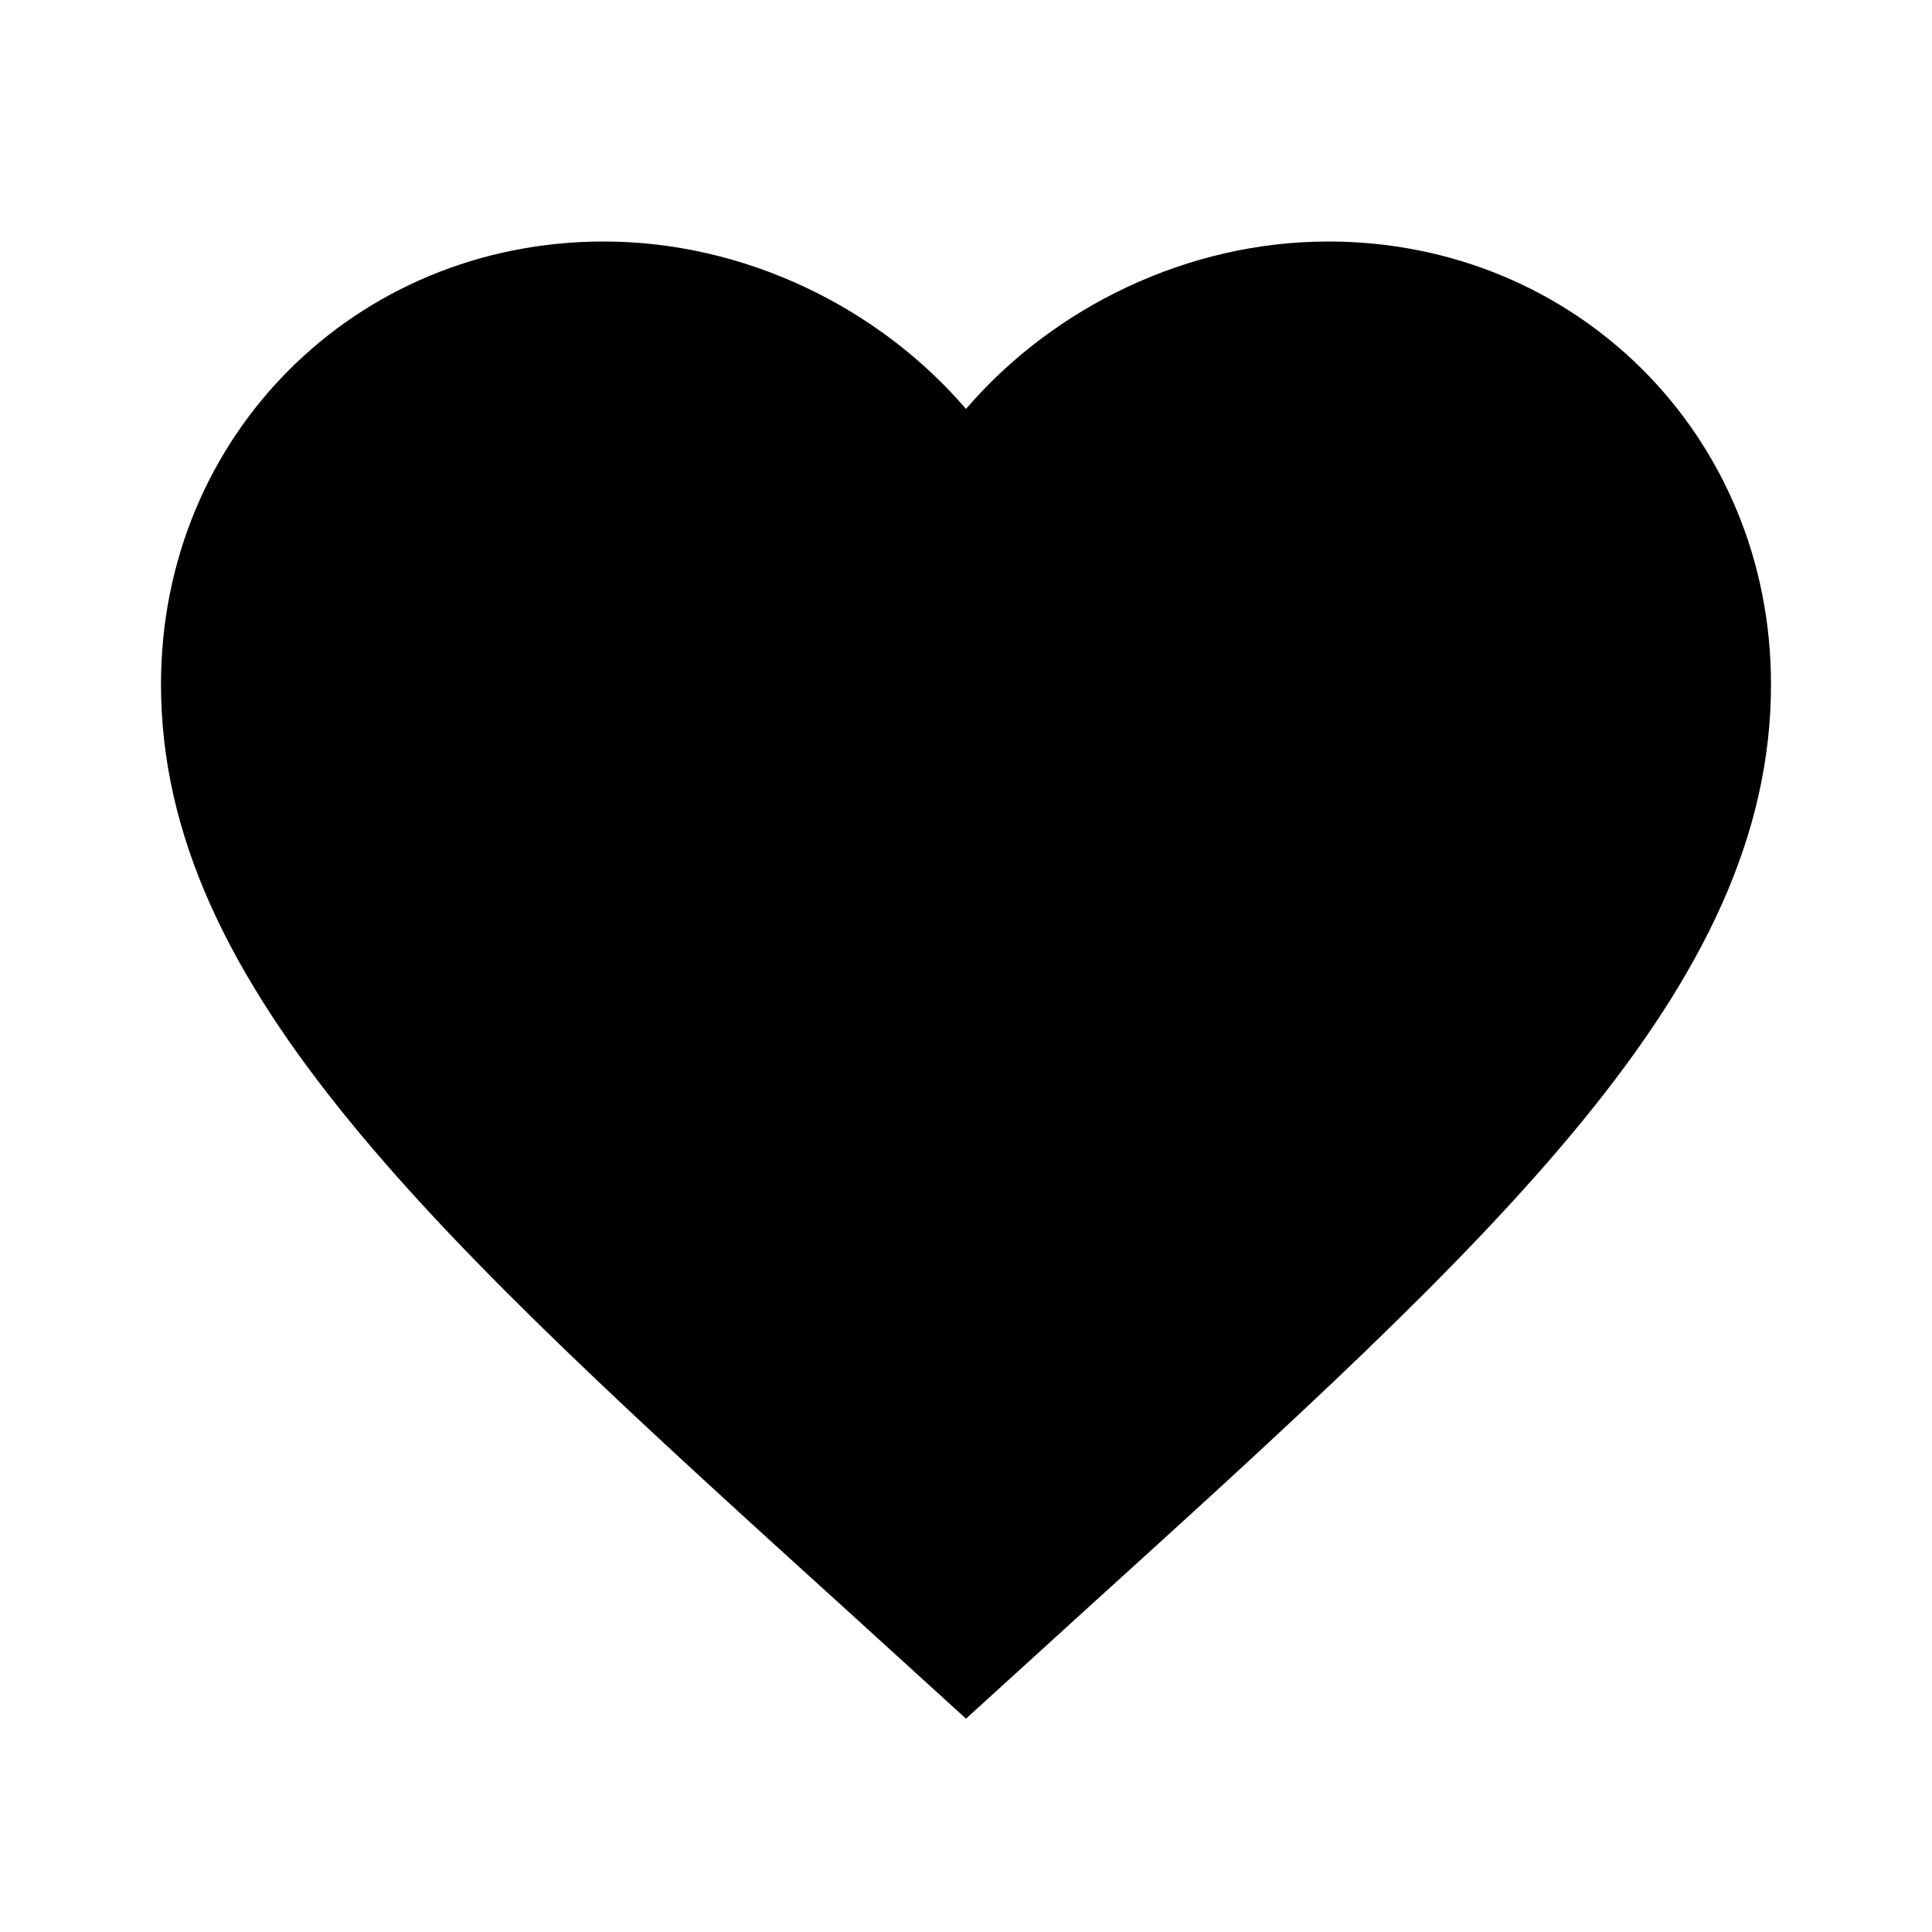
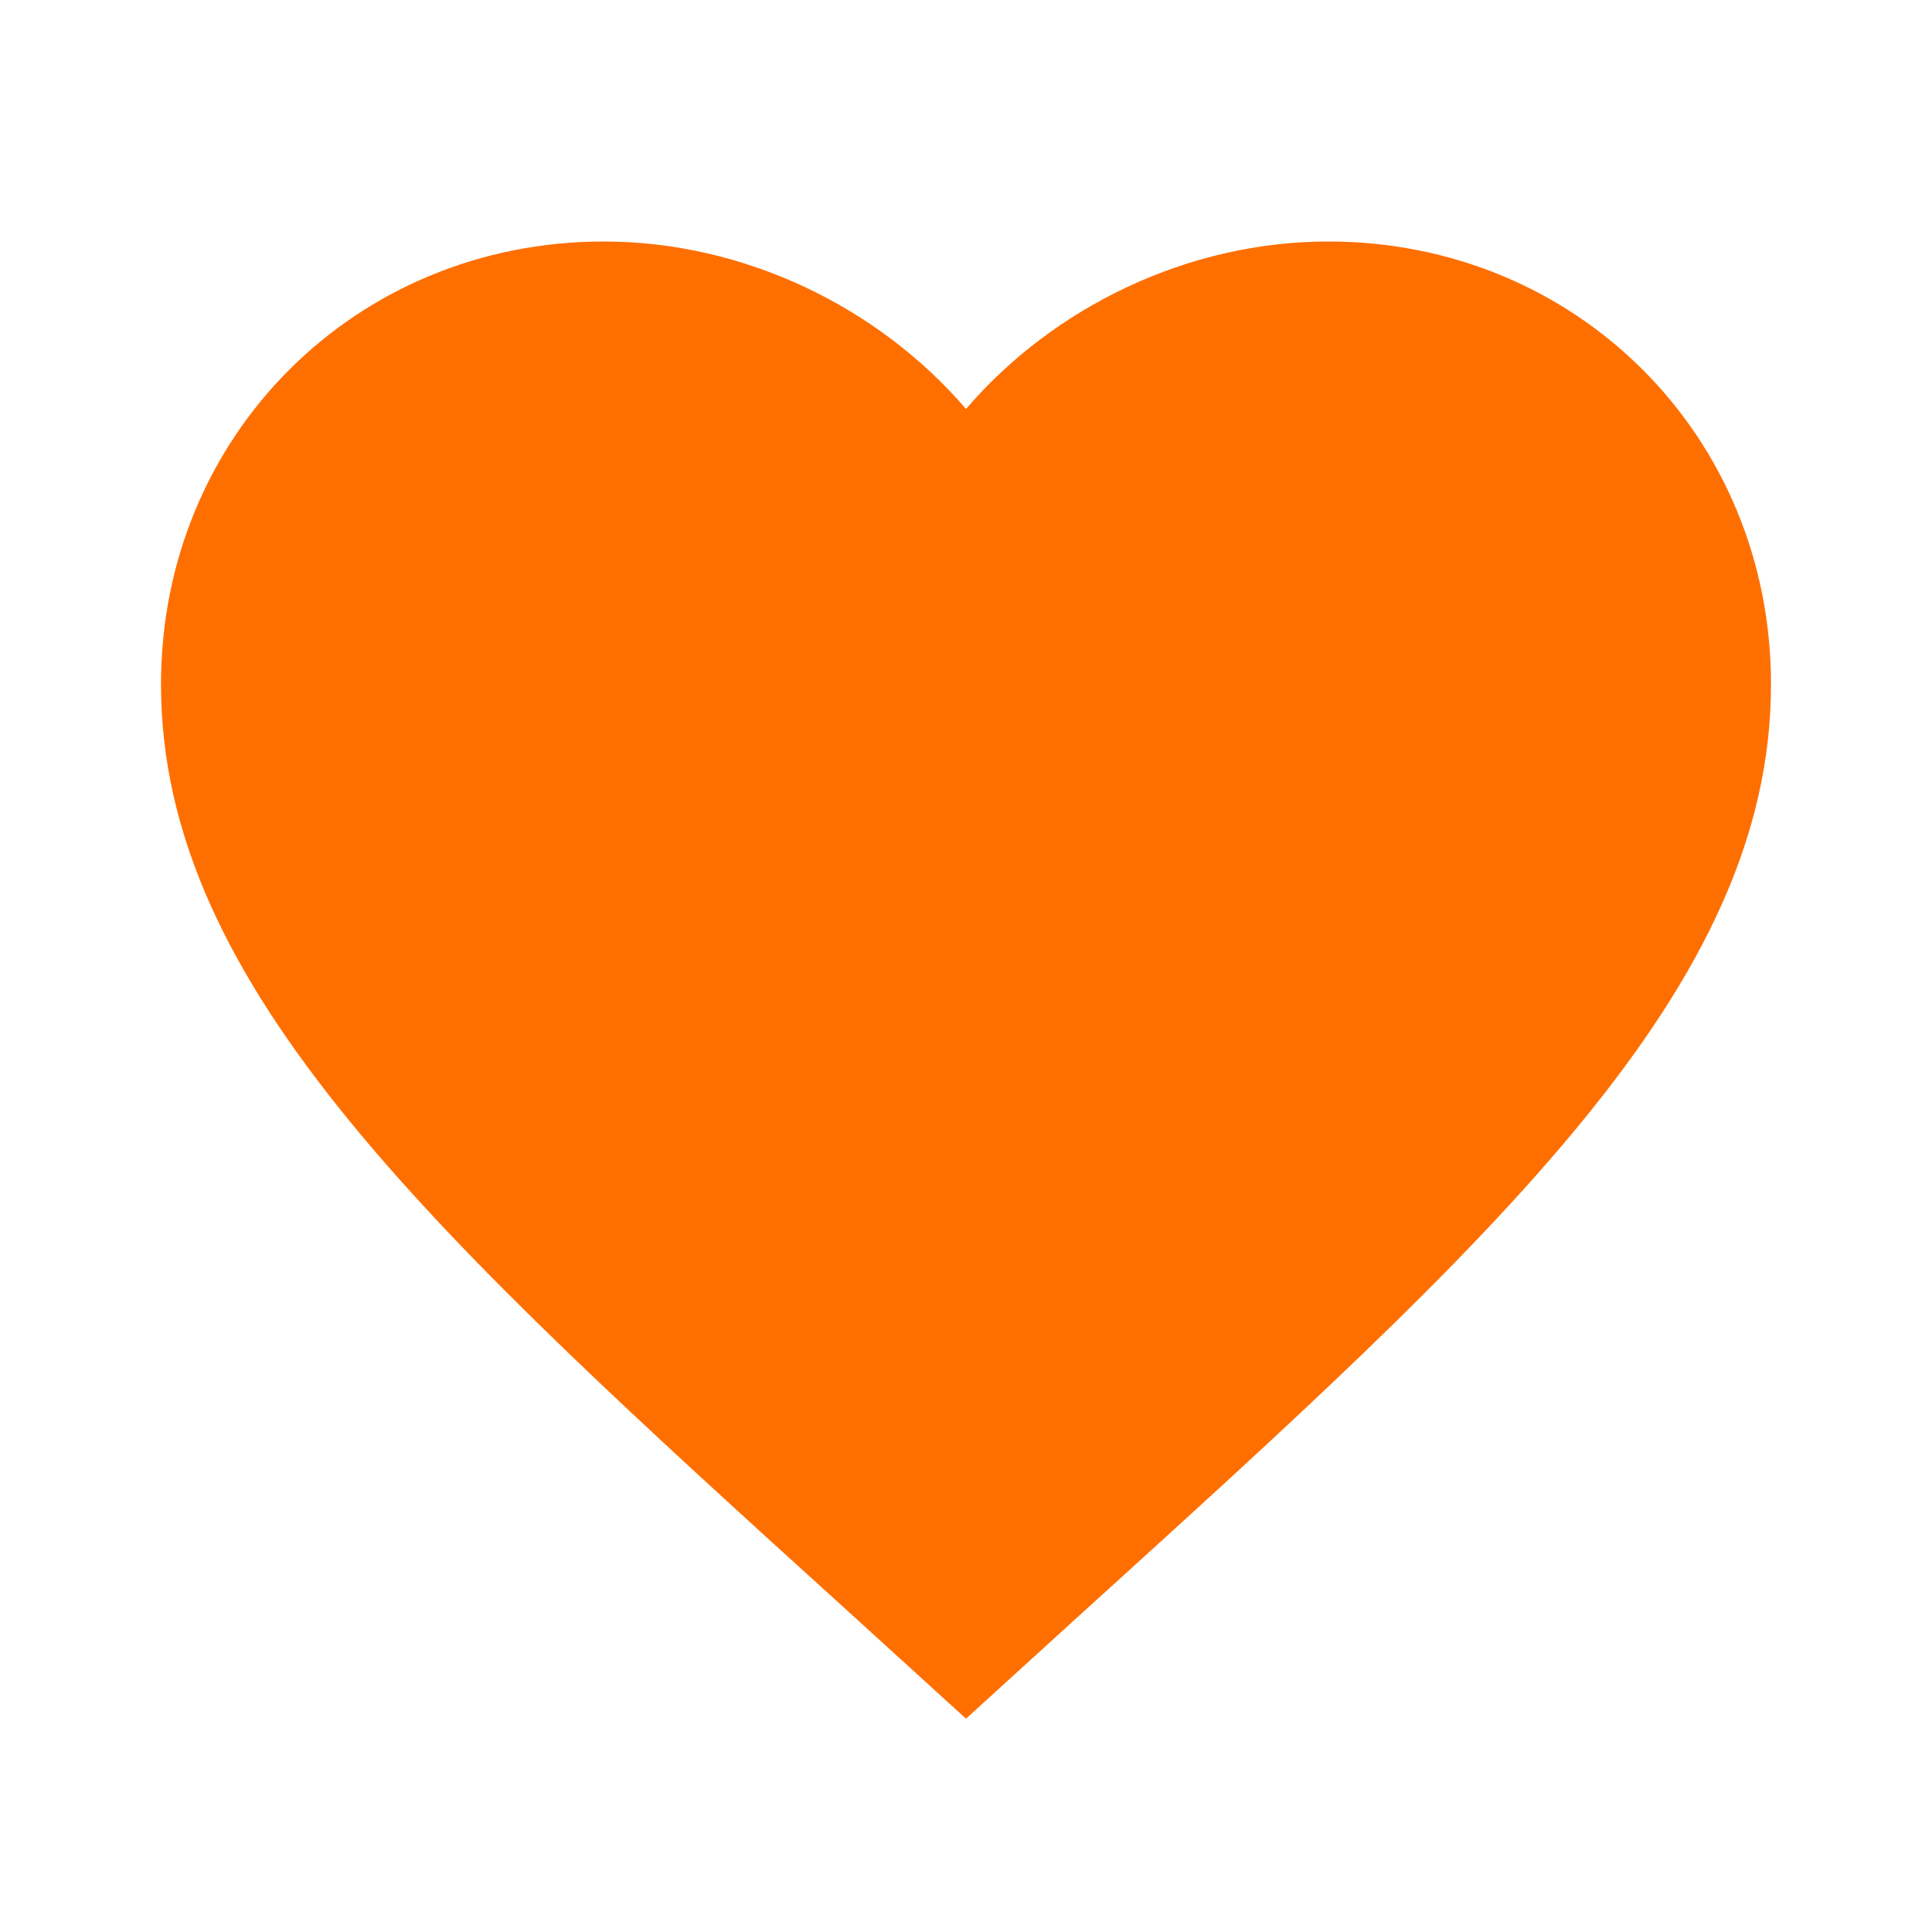
<svg xmlns="http://www.w3.org/2000/svg" viewBox="0 0 24 24">
-   <path d="M12,21.35L10.55,20.03C5.4,15.36 2,12.27 2,8.5C2,5.41 4.42,3 7.5,3C9.24,3 10.91,3.81 12,5.08C13.09,3.81 14.76,3 16.5,3C19.58,3 22,5.41 22,8.5C22,12.27 18.6,15.36 13.45,20.03L12,21.35Z" />
+   <path d="M12,21.35L10.55,20.03C5.4,15.36 2,12.27 2,8.5C2,5.41 4.42,3 7.5,3C9.24,3 10.91,3.81 12,5.08C13.09,3.81 14.76,3 16.5,3C19.58,3 22,5.41 22,8.5C22,12.27 18.6,15.36 13.45,20.03L12,21.35Z" fill="#FF6F00" />
</svg>
